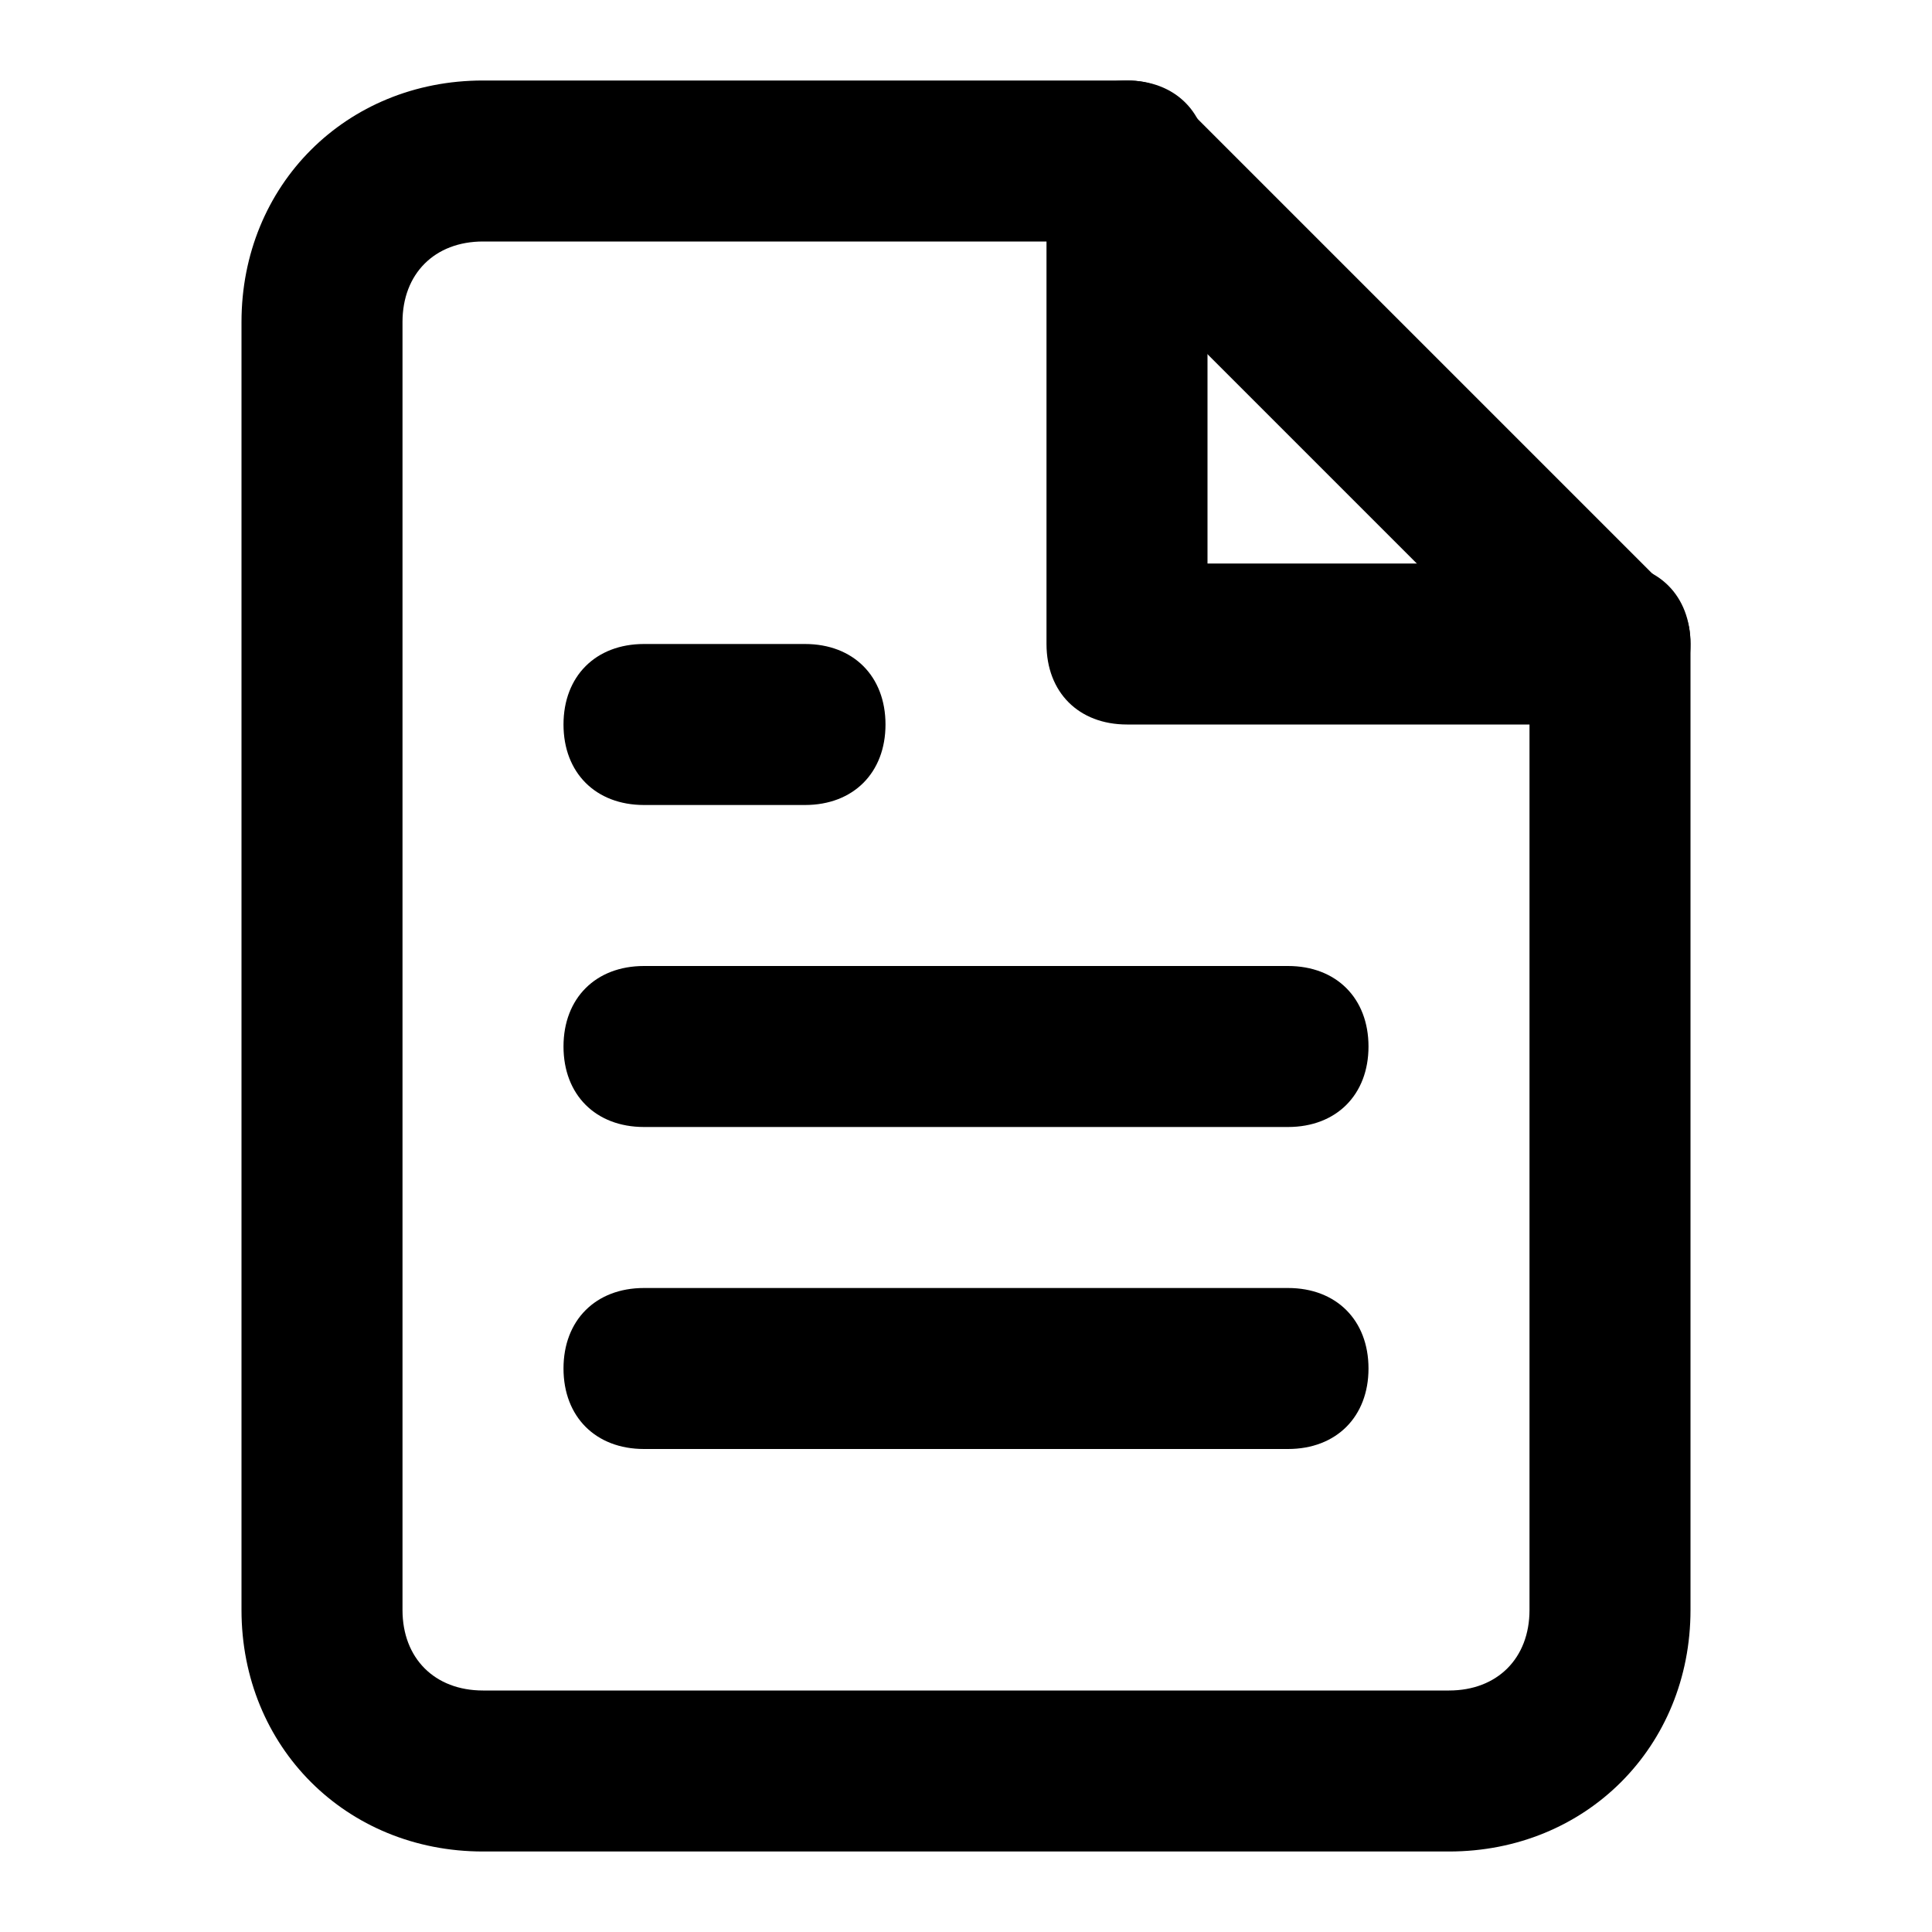
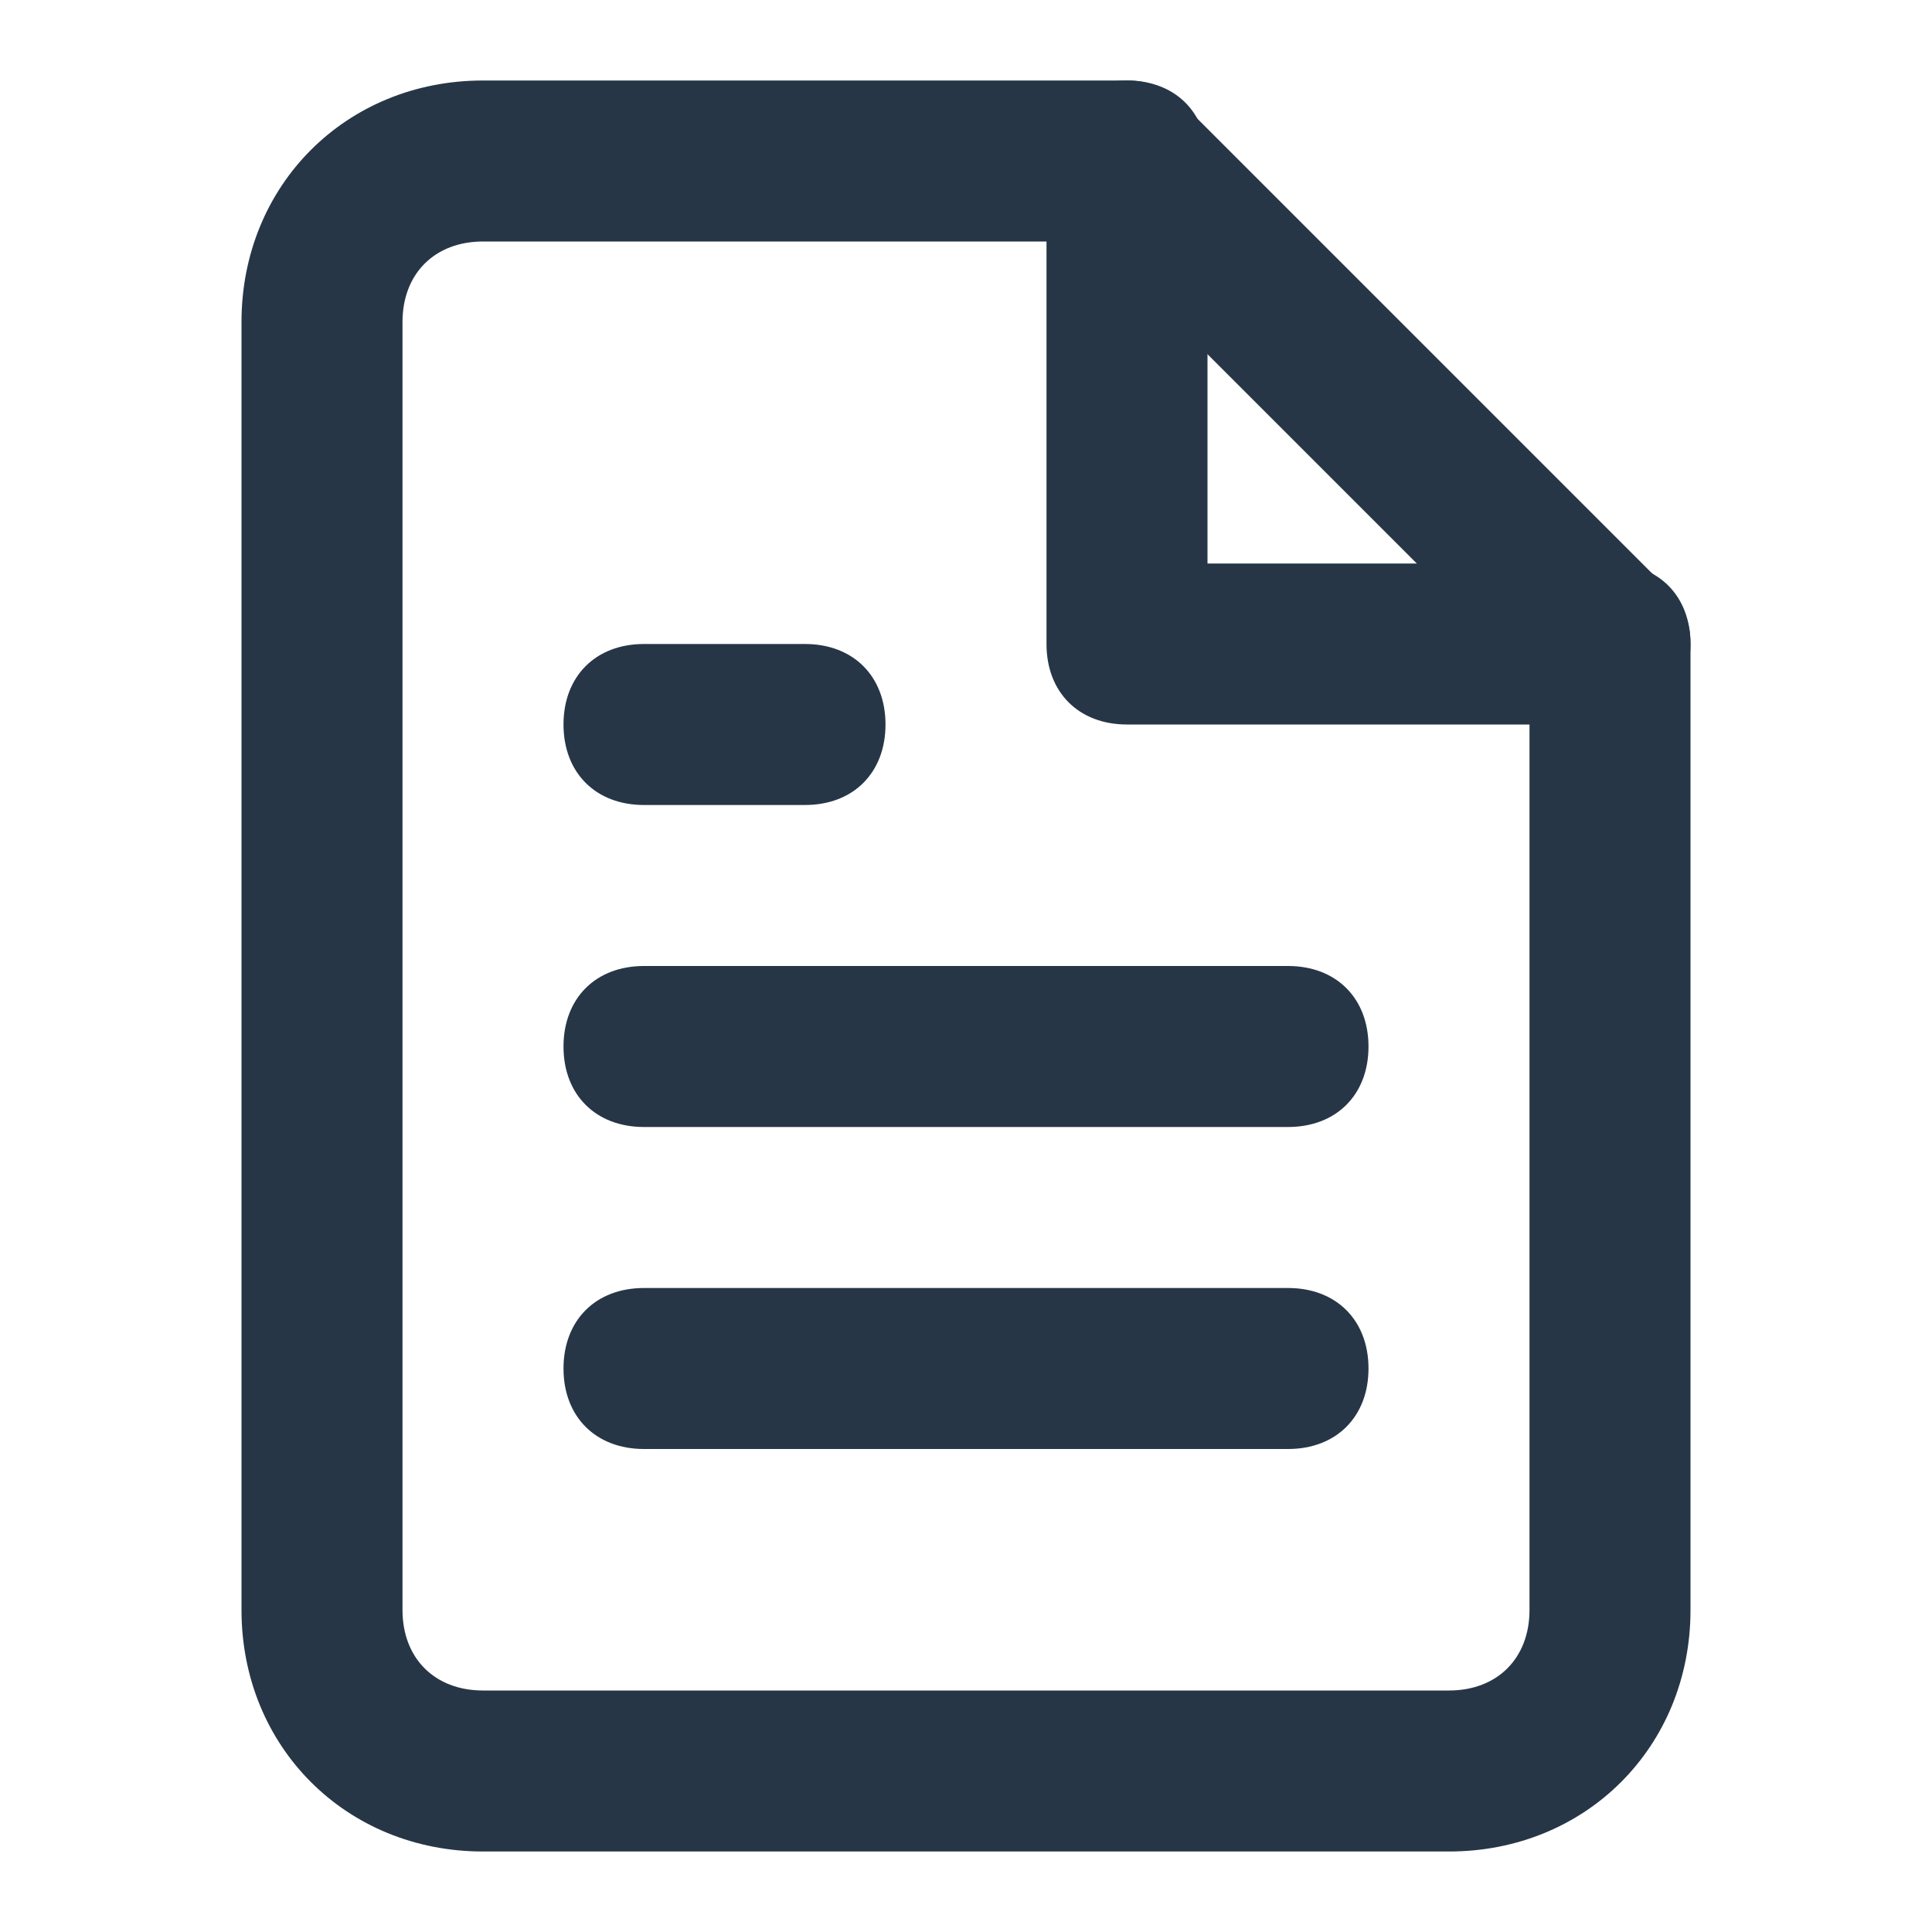
- <svg xmlns="http://www.w3.org/2000/svg" viewBox="0 0 24 24">
+ <svg xmlns="http://www.w3.org/2000/svg" viewBox="0 0 24 24" fill="#263646">
  <path d="M18 23H6c-1.7 0-3-1.3-3-3V4c0-1.7 1.3-3 3-3h8c.3 0 .5.1.7.3l6 6c.2.2.3.4.3.7v12c0 1.7-1.3 3-3 3zM6 3c-.6 0-1 .4-1 1v16c0 .6.4 1 1 1h12c.6 0 1-.4 1-1V8.4L13.6 3H6z" />
  <path d="M20 9h-6c-.6 0-1-.4-1-1V2c0-.6.4-1 1-1s1 .4 1 1v5h5c.6 0 1 .4 1 1s-.4 1-1 1zM16 14H8c-.6 0-1-.4-1-1s.4-1 1-1h8c.6 0 1 .4 1 1s-.4 1-1 1zM16 18H8c-.6 0-1-.4-1-1s.4-1 1-1h8c.6 0 1 .4 1 1s-.4 1-1 1zM10 10H8c-.6 0-1-.4-1-1s.4-1 1-1h2c.6 0 1 .4 1 1s-.4 1-1 1z" />
</svg>
